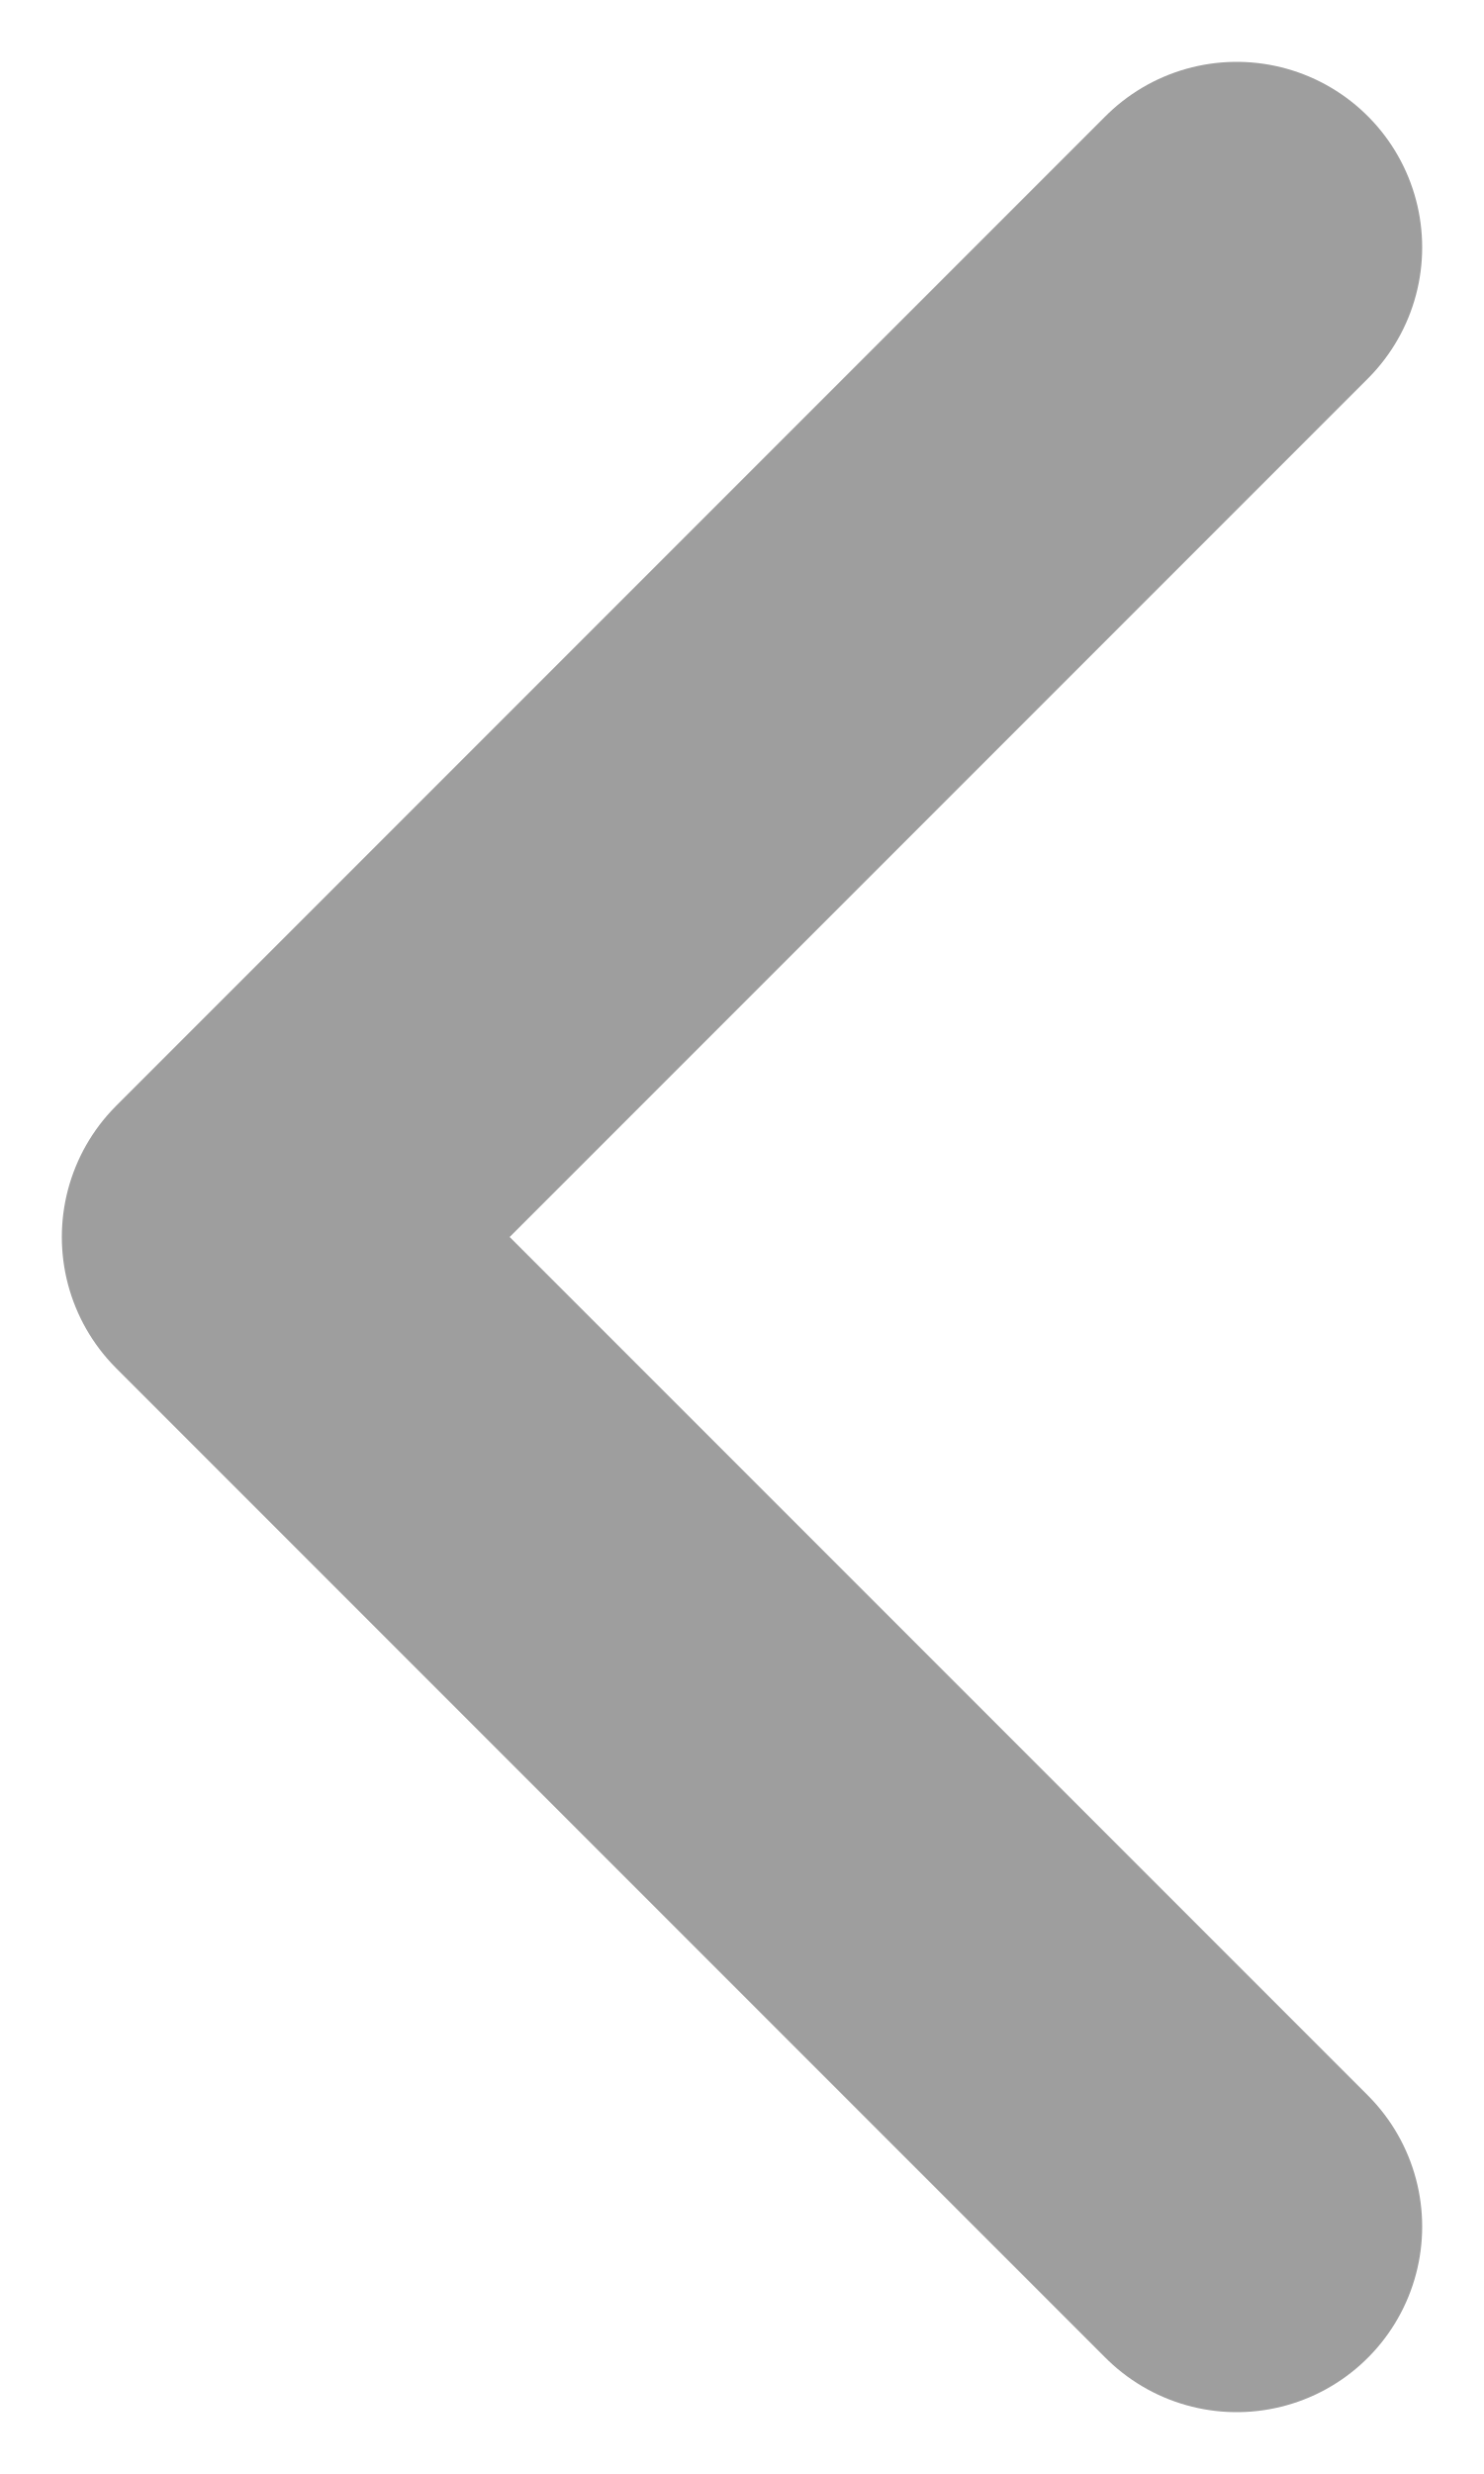
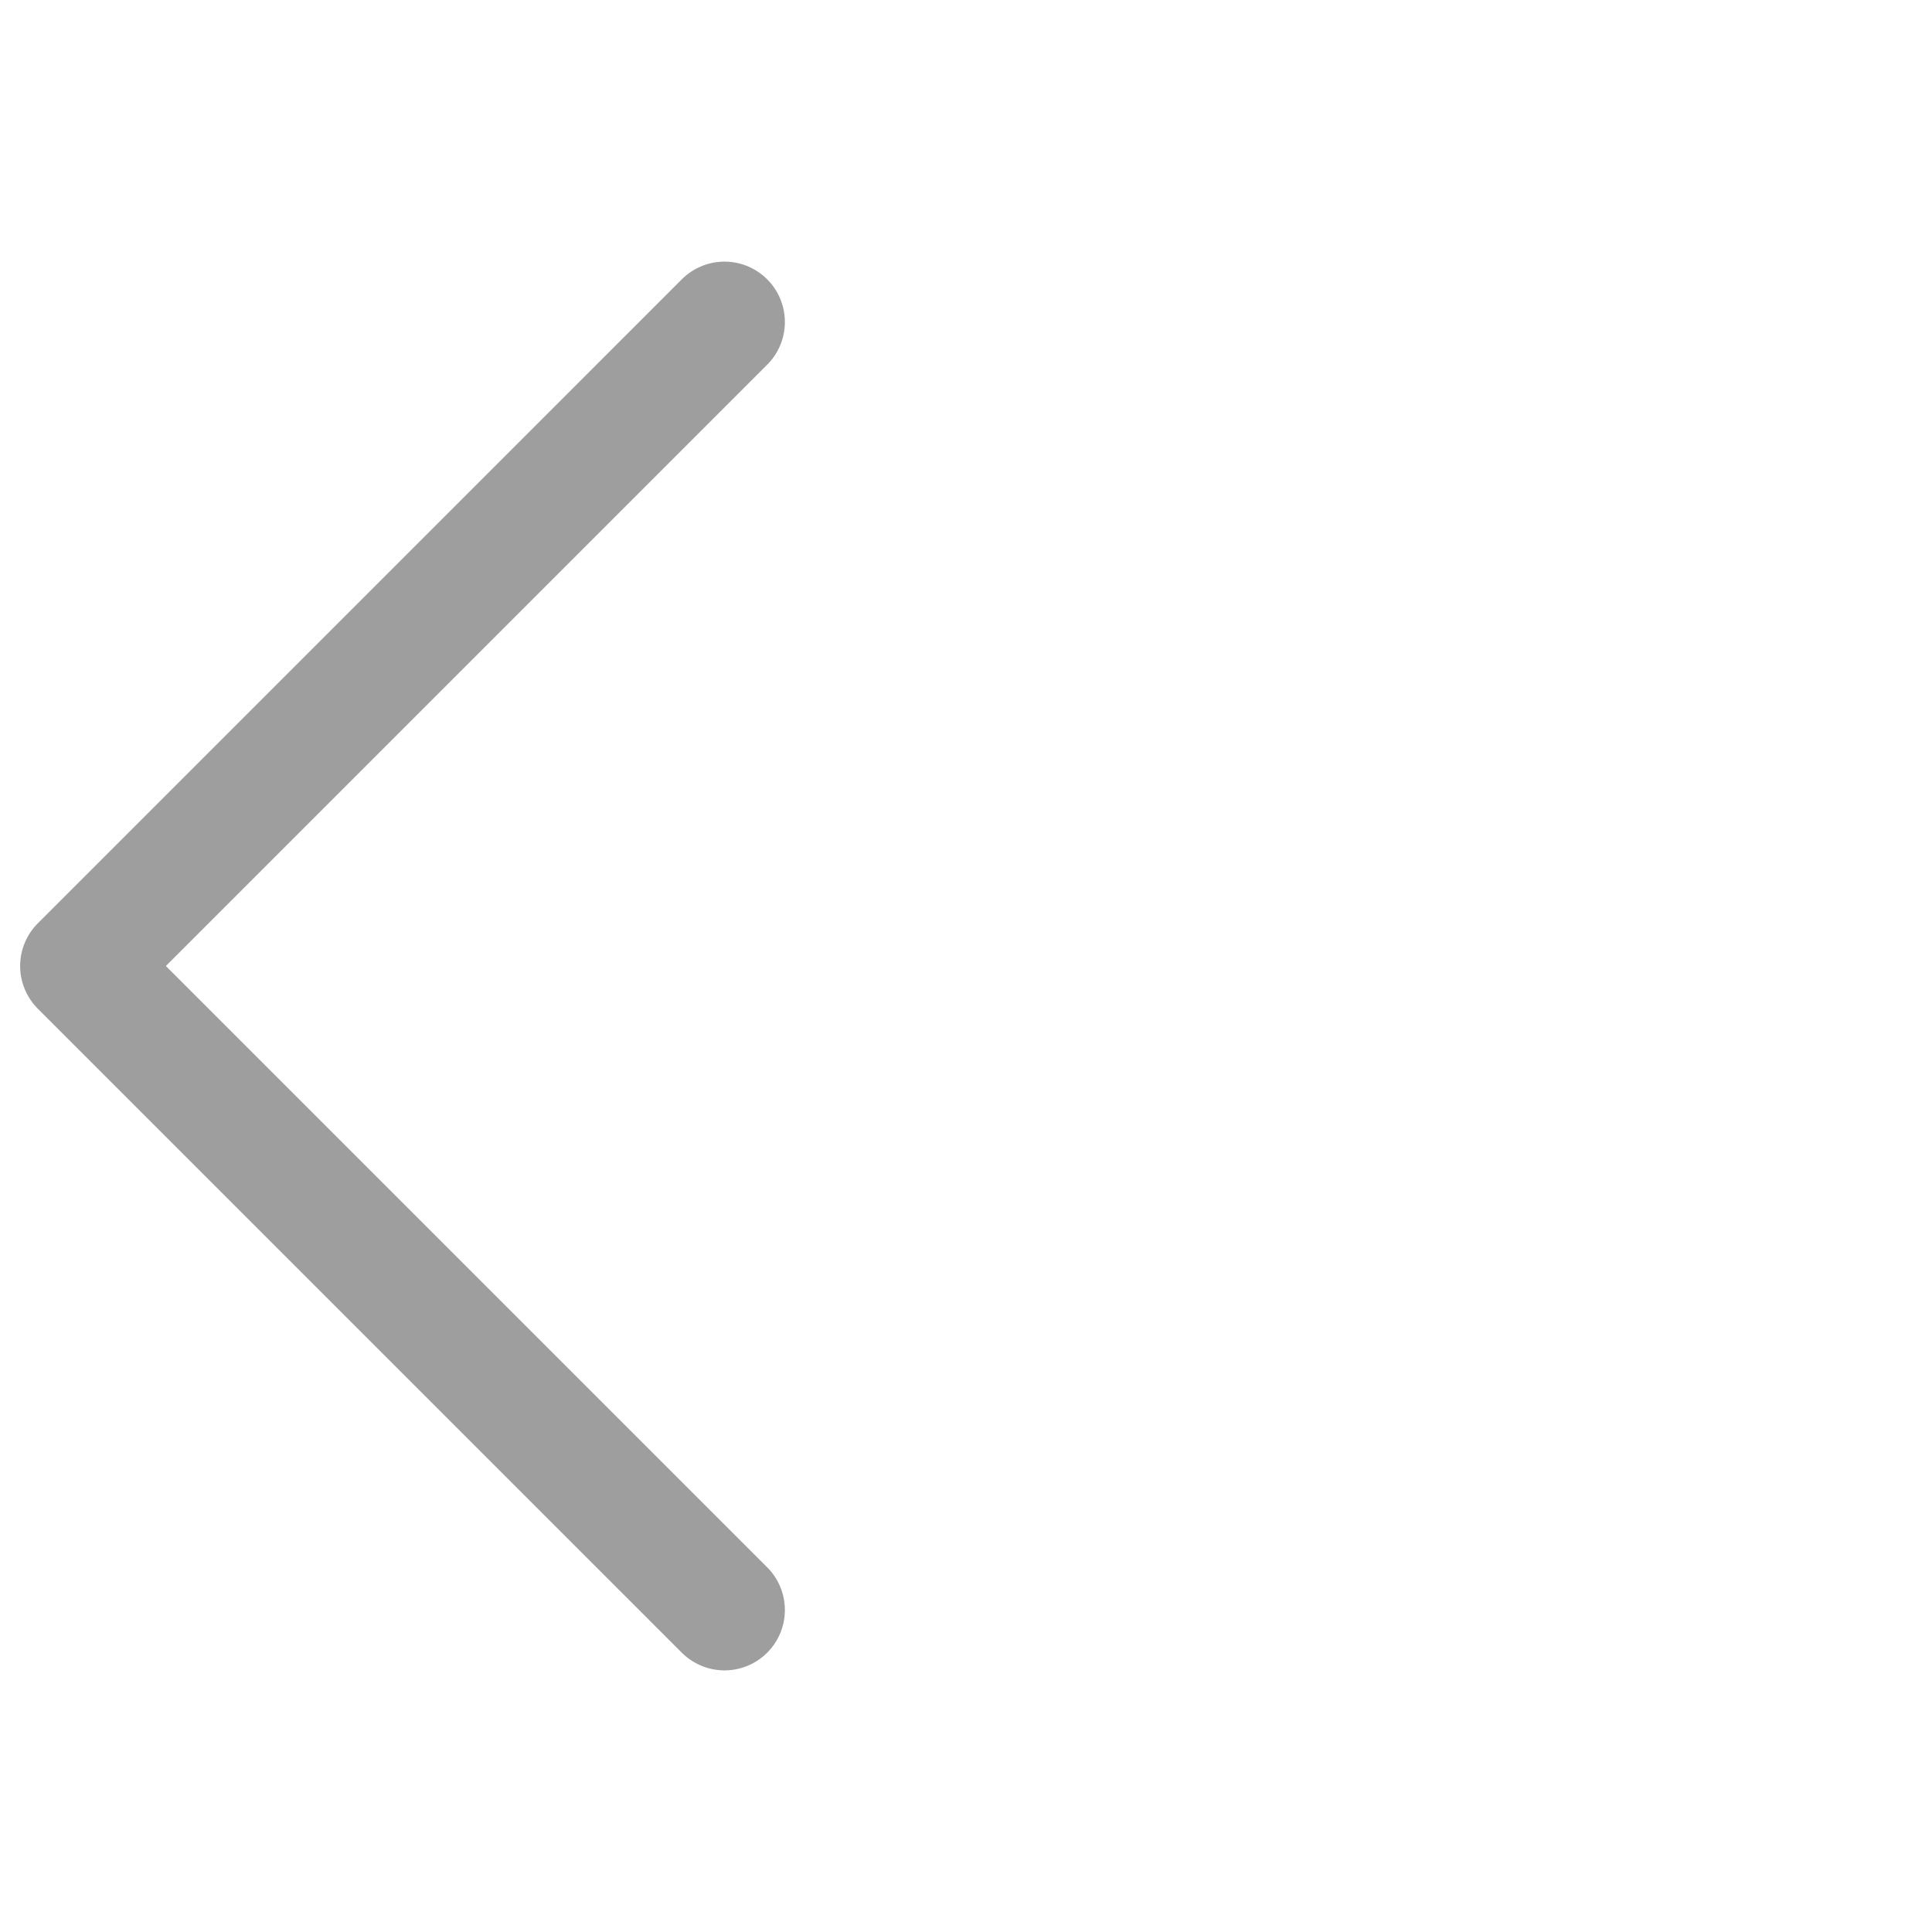
- <svg xmlns="http://www.w3.org/2000/svg" width="6" height="10" viewBox="0 0 6 10" fill="none">
-   <path d="M5 9L1 5L5 1" stroke="#9E9E9E" stroke-width="1.5" stroke-linecap="round" stroke-linejoin="round" />
+ <svg xmlns="http://www.w3.org/2000/svg" width="24" height="24" viewBox="0 0 24 24" fill="none">
+   <path d="M9 20L1 12L9 4" stroke="#9E9E9E" stroke-width="1.5" stroke-linecap="round" stroke-linejoin="round" />
</svg>
